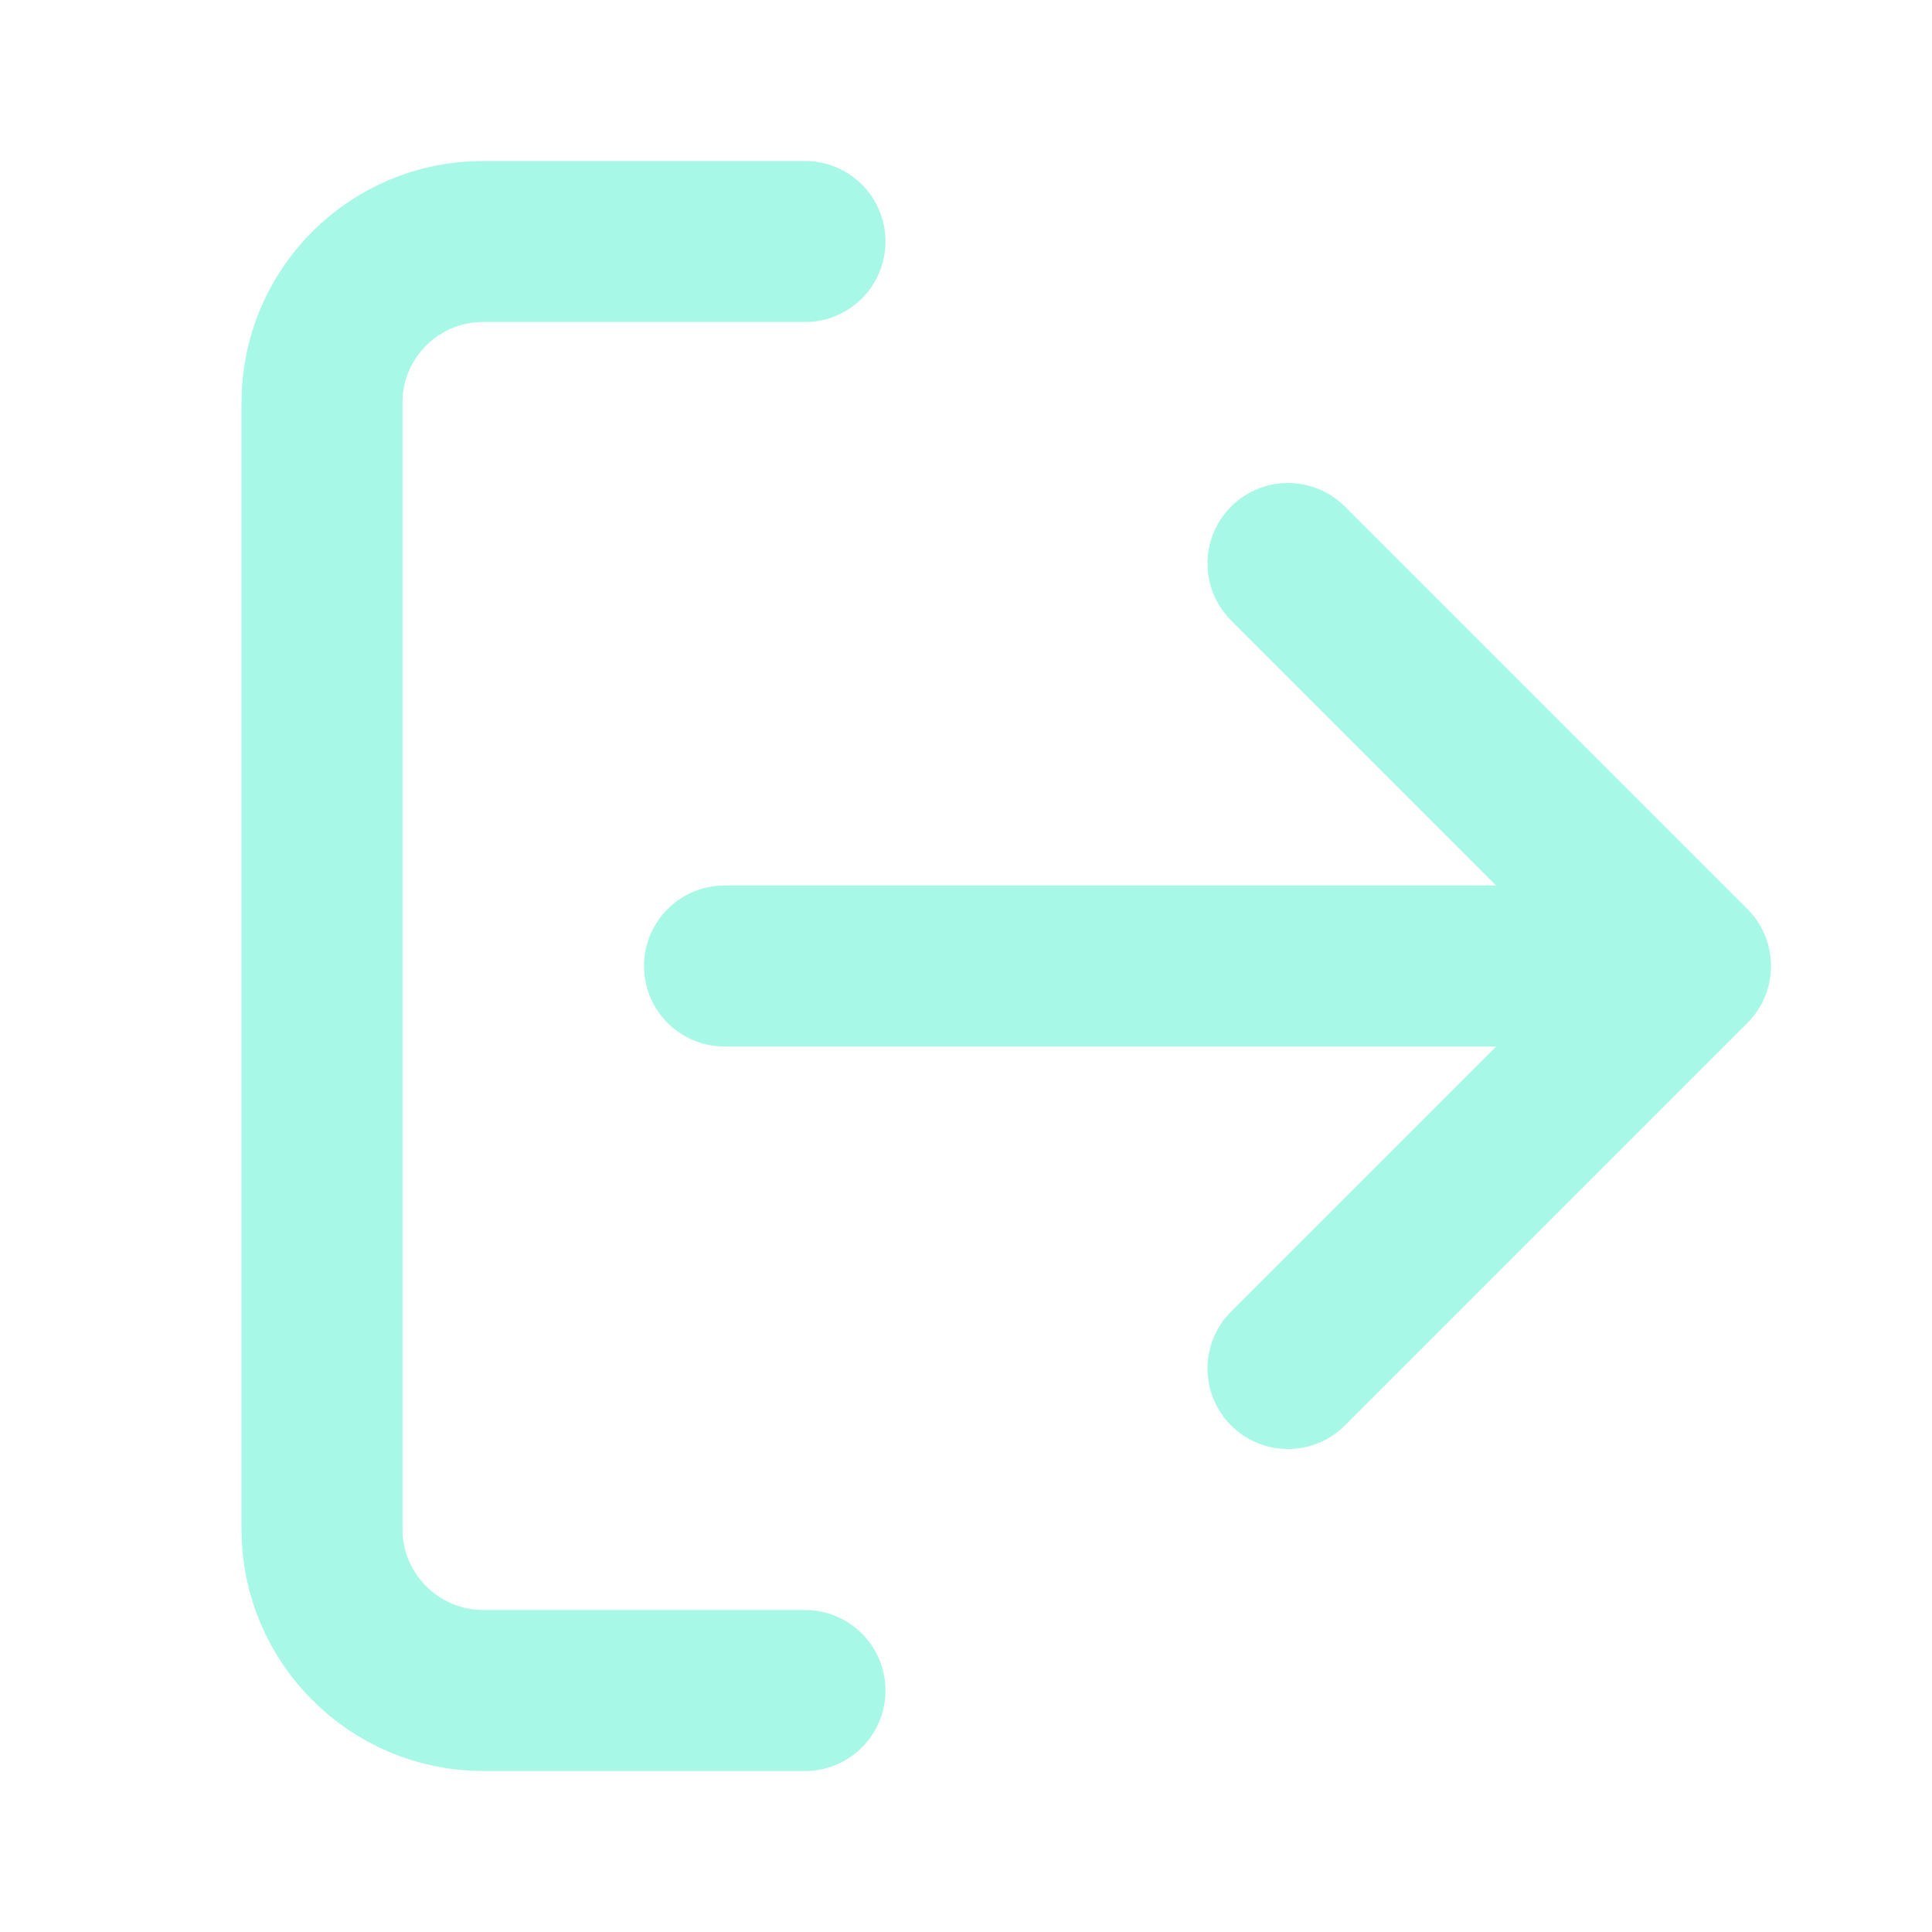
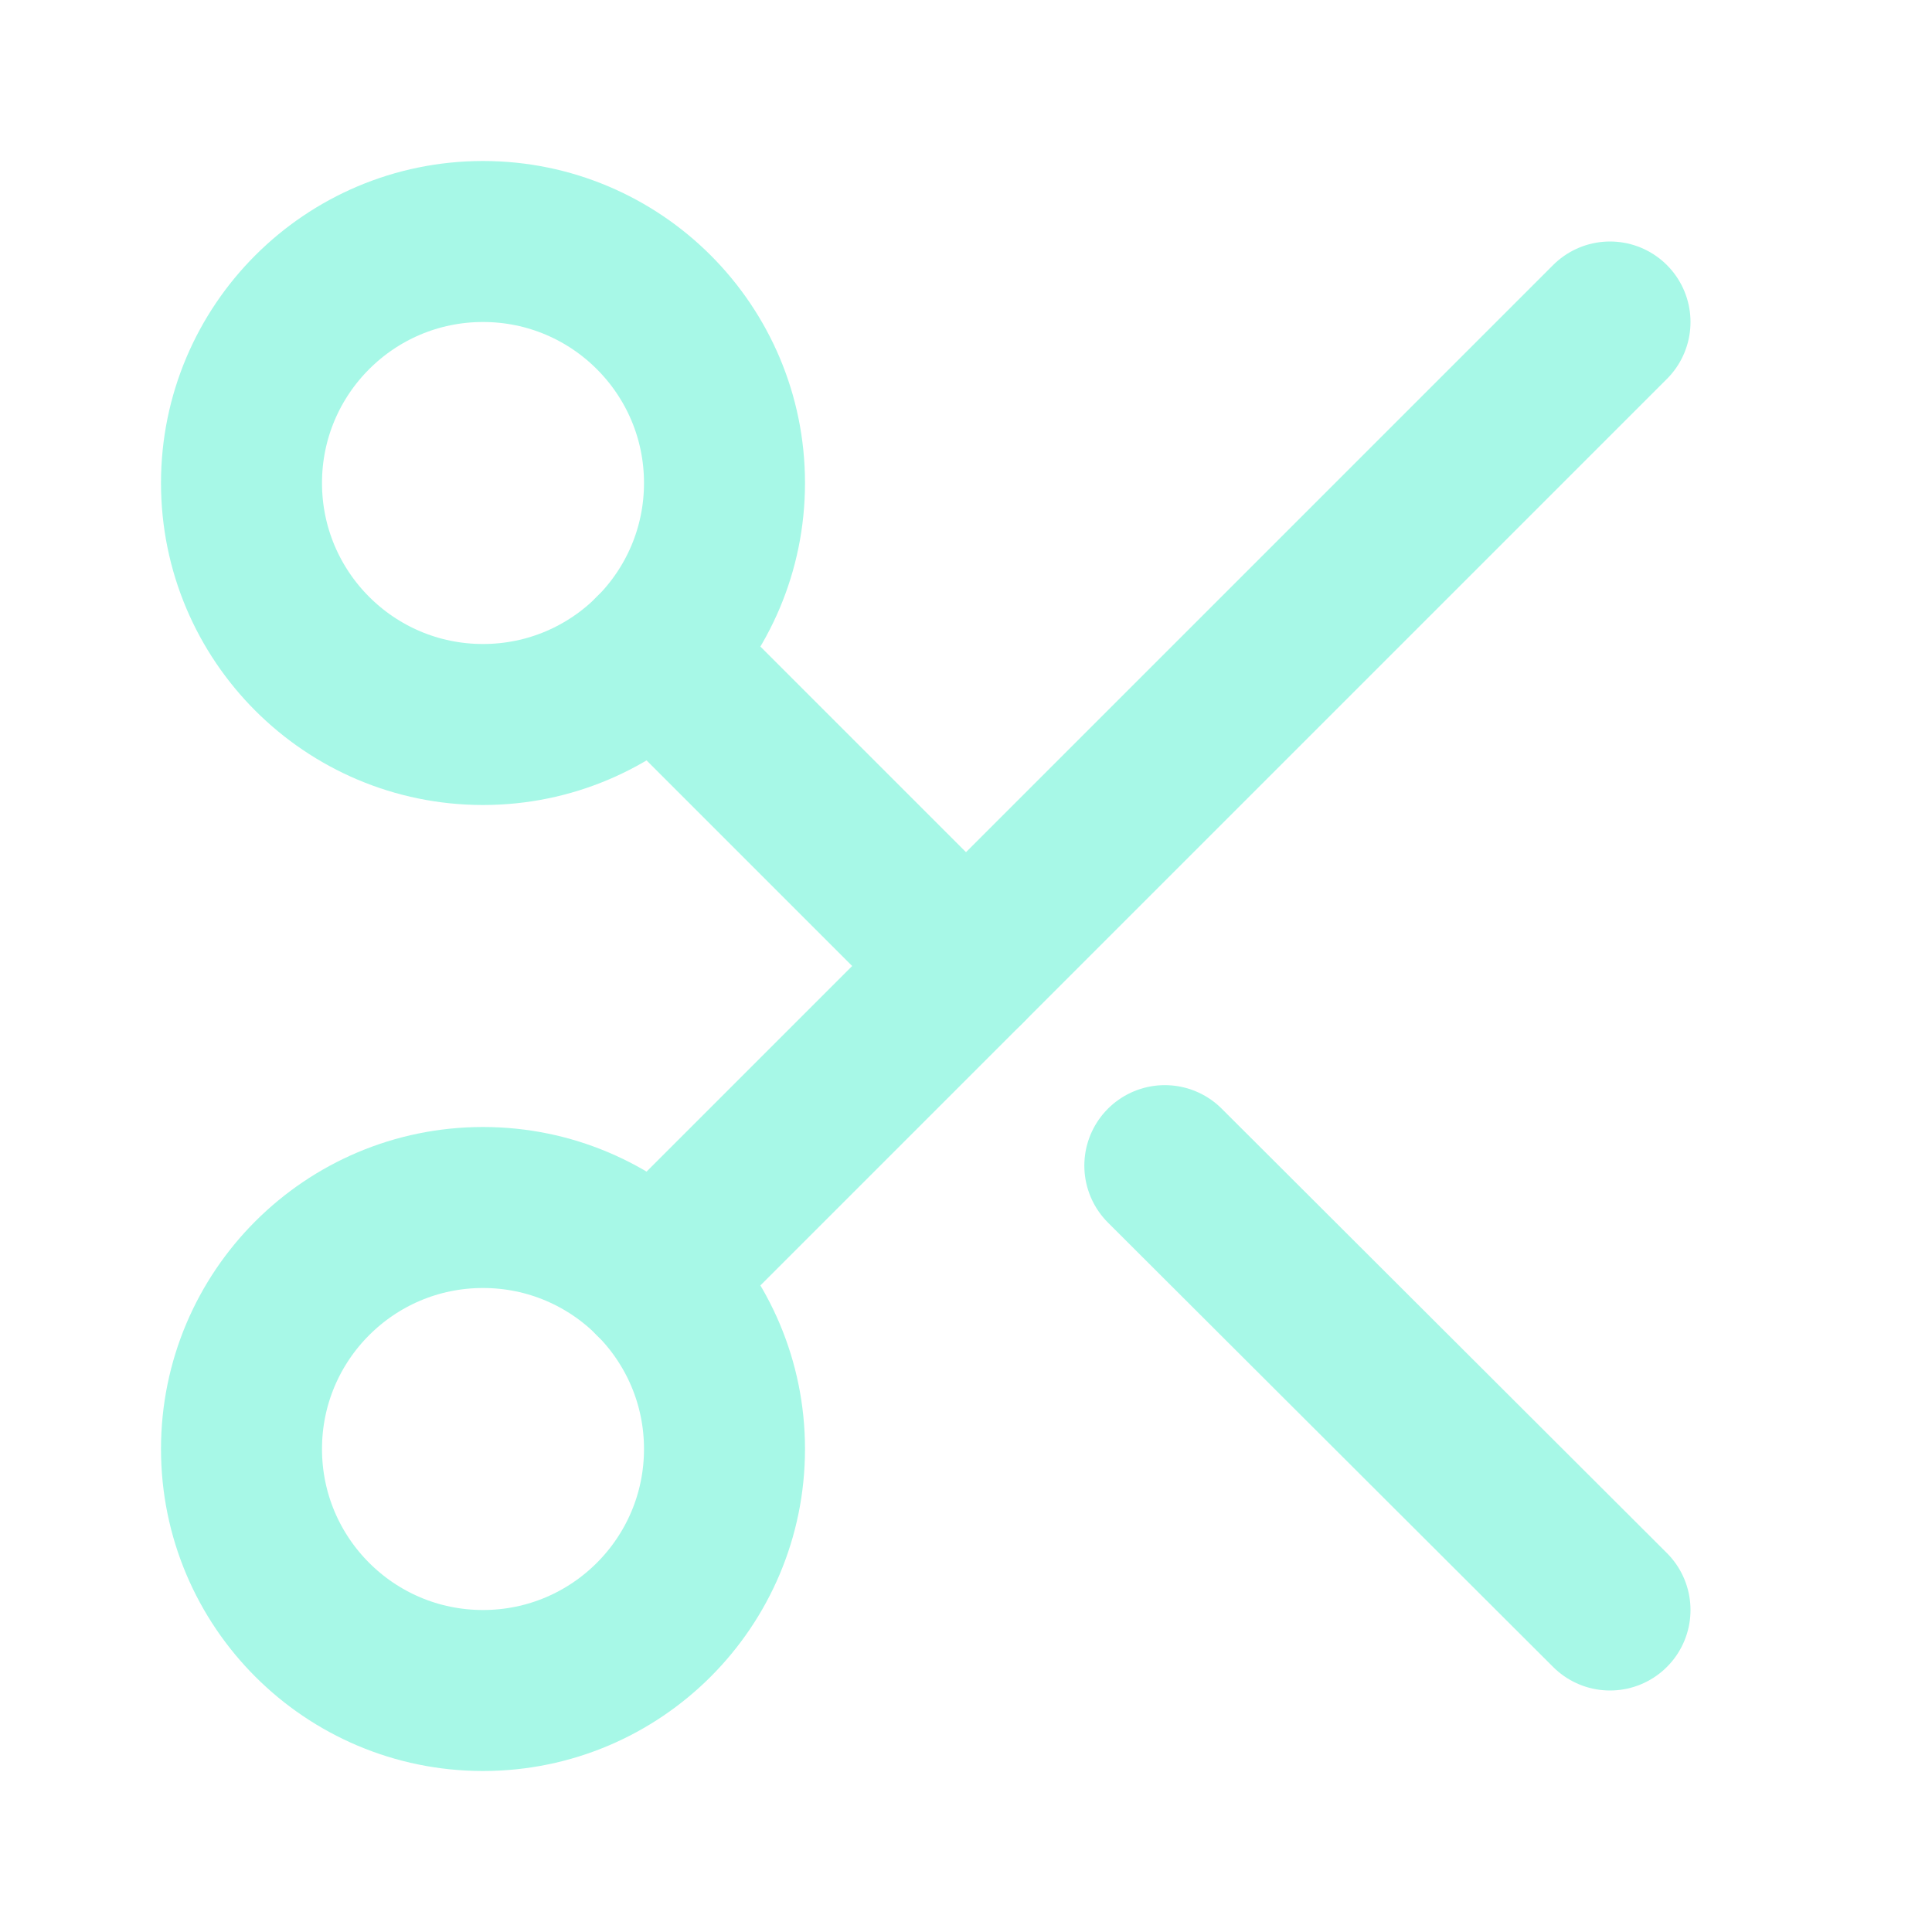
<svg xmlns="http://www.w3.org/2000/svg" viewBox="0 0 24 24" fill="none" stroke="#a7f8e7" stroke-width="2" stroke-linecap="round" stroke-linejoin="round">
-   <path d="M10 3H6a2 2 0 0 0-2 2v14c0 1.1.9 2 2 2h4M16 17l5-5-5-5M19.8 12H9" />
+   <circle cx="6" cy="6" r="3" />
+   <circle cx="6" cy="18" r="3" />
+   <line x1="20" y1="4" x2="8.12" y2="15.88" />
+   <line x1="14.47" y1="14.48" x2="20" y2="20" />
+   <line x1="8.12" y1="8.12" x2="12" y2="12" />
</svg>
